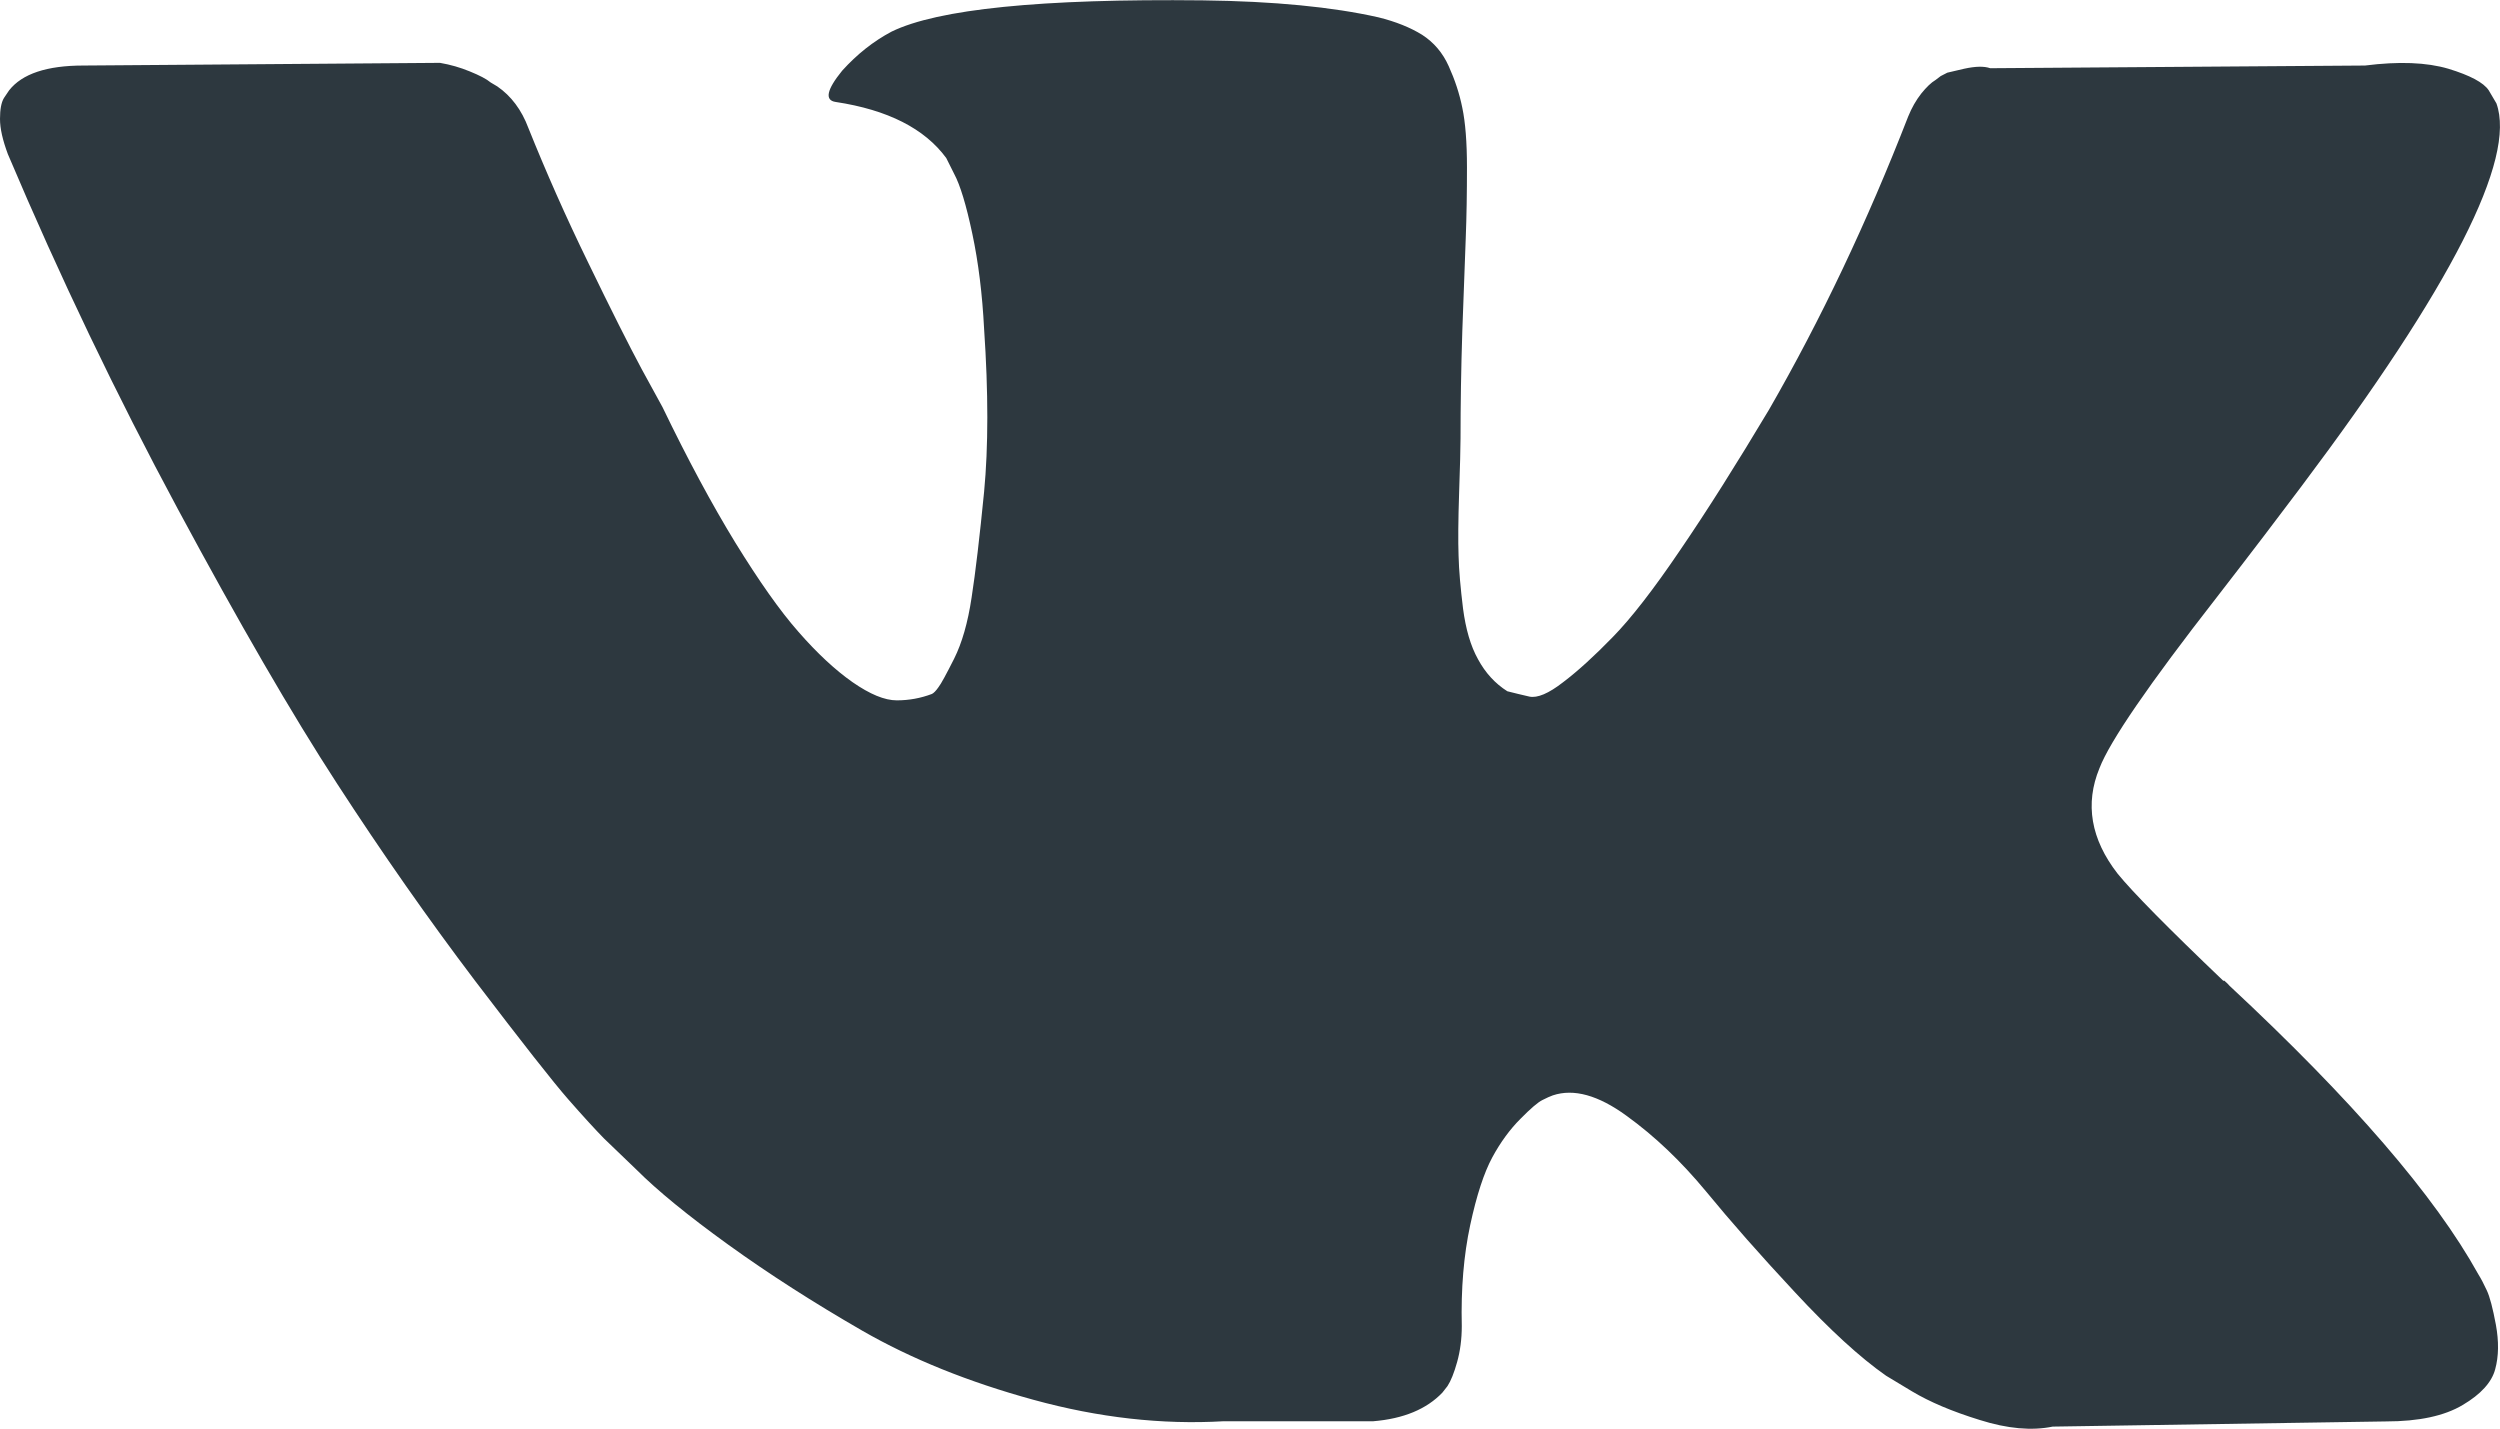
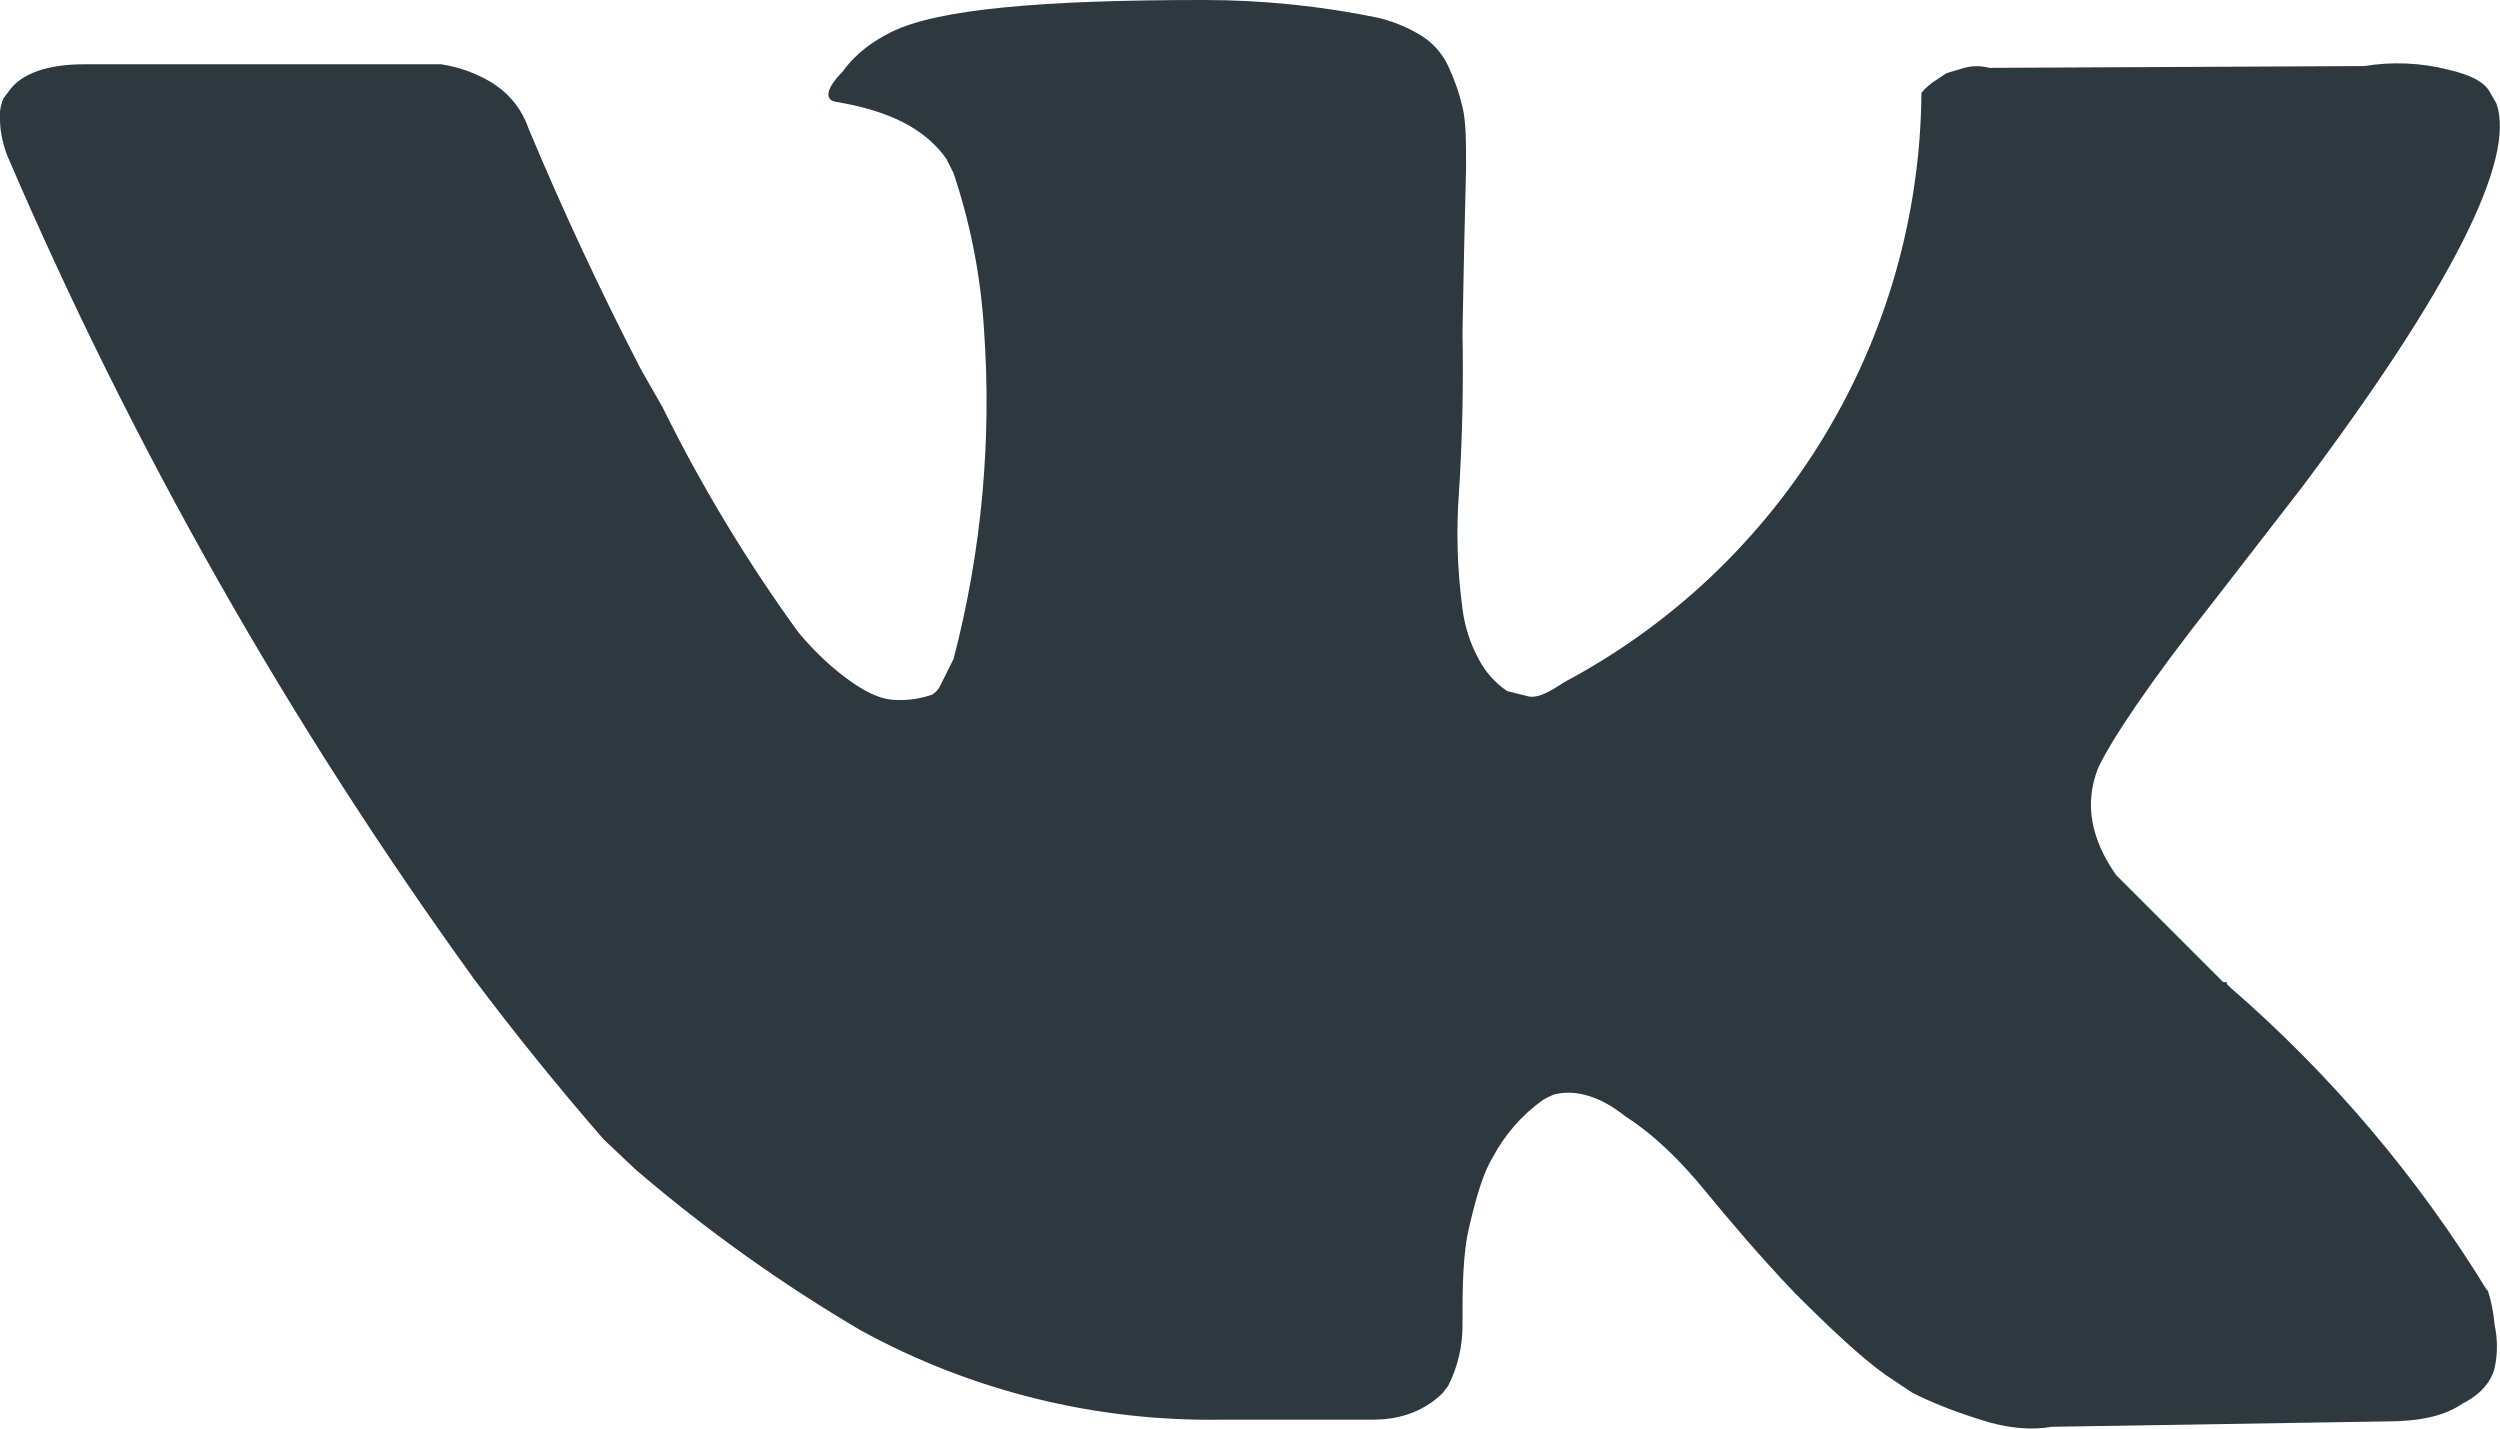
- <svg xmlns="http://www.w3.org/2000/svg" width="14" height="8" viewBox="0 0 14 8" fill="none">
-   <path d="M13.926 7.226C13.909 7.189 13.893 7.159 13.878 7.135C13.635 6.696 13.171 6.159 12.486 5.521L12.472 5.506L12.464 5.499L12.457 5.492H12.45C12.139 5.195 11.942 4.995 11.859 4.893C11.708 4.699 11.675 4.501 11.757 4.302C11.815 4.151 12.034 3.832 12.413 3.346C12.613 3.088 12.77 2.881 12.887 2.725C13.728 1.606 14.092 0.89 13.98 0.579L13.937 0.506C13.908 0.462 13.832 0.422 13.711 0.385C13.589 0.349 13.434 0.343 13.244 0.367L11.145 0.382C11.111 0.37 11.063 0.371 10.999 0.385C10.936 0.4 10.905 0.407 10.905 0.407L10.868 0.426L10.839 0.448C10.815 0.462 10.788 0.488 10.759 0.524C10.73 0.561 10.706 0.603 10.686 0.652C10.457 1.241 10.198 1.788 9.906 2.295C9.726 2.596 9.561 2.858 9.41 3.079C9.26 3.301 9.133 3.464 9.031 3.568C8.929 3.673 8.837 3.757 8.754 3.82C8.672 3.884 8.609 3.91 8.565 3.901C8.521 3.891 8.48 3.881 8.441 3.871C8.373 3.828 8.318 3.768 8.277 3.692C8.235 3.617 8.208 3.522 8.193 3.408C8.179 3.293 8.17 3.195 8.168 3.112C8.165 3.029 8.166 2.912 8.171 2.762C8.176 2.611 8.179 2.509 8.179 2.455C8.179 2.27 8.182 2.069 8.189 1.853C8.197 1.636 8.203 1.465 8.208 1.338C8.213 1.212 8.215 1.078 8.215 0.937C8.215 0.795 8.206 0.685 8.189 0.604C8.173 0.524 8.147 0.446 8.113 0.371C8.079 0.295 8.029 0.237 7.964 0.195C7.898 0.154 7.816 0.121 7.719 0.097C7.462 0.039 7.134 0.007 6.735 0.002C5.831 -0.008 5.251 0.051 4.993 0.177C4.891 0.231 4.799 0.304 4.716 0.396C4.629 0.503 4.617 0.562 4.68 0.571C4.971 0.615 5.178 0.72 5.299 0.885L5.343 0.973C5.377 1.036 5.411 1.148 5.445 1.309C5.479 1.469 5.501 1.647 5.511 1.842C5.535 2.197 5.535 2.501 5.511 2.754C5.486 3.007 5.463 3.204 5.441 3.346C5.42 3.487 5.387 3.601 5.343 3.689C5.299 3.776 5.27 3.83 5.255 3.849C5.241 3.869 5.229 3.881 5.219 3.886C5.156 3.91 5.09 3.922 5.022 3.922C4.954 3.922 4.872 3.888 4.774 3.82C4.677 3.752 4.576 3.658 4.472 3.539C4.367 3.42 4.25 3.253 4.118 3.039C3.987 2.825 3.851 2.572 3.71 2.28L3.594 2.068C3.521 1.932 3.421 1.733 3.295 1.473C3.168 1.213 3.057 0.961 2.959 0.717C2.921 0.615 2.862 0.537 2.785 0.484L2.748 0.462C2.724 0.442 2.685 0.422 2.631 0.4C2.578 0.378 2.522 0.362 2.464 0.352L0.467 0.367C0.263 0.367 0.124 0.413 0.051 0.506L0.022 0.549C0.007 0.574 0 0.613 0 0.666C0 0.72 0.015 0.785 0.044 0.863C0.335 1.55 0.652 2.211 0.995 2.849C1.338 3.487 1.635 4 1.888 4.389C2.141 4.779 2.398 5.146 2.66 5.492C2.923 5.837 3.097 6.059 3.182 6.156C3.267 6.253 3.334 6.326 3.382 6.375L3.564 6.55C3.681 6.667 3.852 6.807 4.078 6.97C4.304 7.133 4.555 7.294 4.829 7.452C5.104 7.61 5.423 7.739 5.788 7.839C6.152 7.939 6.507 7.979 6.852 7.959H7.69C7.86 7.945 7.989 7.891 8.077 7.799L8.106 7.762C8.125 7.733 8.143 7.688 8.16 7.627C8.177 7.566 8.186 7.499 8.186 7.426C8.181 7.217 8.197 7.029 8.233 6.861C8.269 6.693 8.311 6.566 8.357 6.481C8.403 6.396 8.456 6.324 8.514 6.266C8.572 6.207 8.613 6.172 8.638 6.16C8.662 6.148 8.681 6.139 8.696 6.134C8.813 6.095 8.95 6.133 9.108 6.248C9.266 6.362 9.414 6.503 9.553 6.671C9.691 6.839 9.857 7.028 10.052 7.237C10.246 7.446 10.416 7.602 10.562 7.704L10.708 7.792C10.805 7.85 10.931 7.904 11.087 7.952C11.242 8.001 11.378 8.013 11.495 7.989L13.361 7.96C13.546 7.96 13.689 7.929 13.791 7.868C13.893 7.808 13.954 7.74 13.973 7.668C13.993 7.595 13.994 7.512 13.977 7.419C13.96 7.327 13.943 7.262 13.926 7.226Z" fill="#2D383F" />
+ <svg xmlns="http://www.w3.org/2000/svg" viewBox="0 0 14 8" fill="none">
+   <path d="M13.93 7.23a7.27 7.27 0 0 0-1.44-1.7l-.02-.02v-.01h-.02l-.6-.6c-.14-.2-.18-.4-.1-.6.07-.15.28-.47.66-.95l.48-.62c.84-1.12 1.2-1.84 1.09-2.15l-.04-.07c-.03-.05-.1-.09-.23-.12a1.15 1.15 0 0 0-.47-.02l-2.1.01a.27.27 0 0 0-.14 0l-.1.03-.03.02-.03.02a.32.32 0 0 0-.08.07 3.77 3.77 0 0 1-2 3.3c-.09.06-.15.09-.2.08a5.31 5.31 0 0 1-.12-.03.49.49 0 0 1-.16-.18.8.8 0 0 1-.09-.28 3.14 3.14 0 0 1-.02-.65 10.86 10.86 0 0 0 .02-.9 104.37 104.37 0 0 1 .02-.92c0-.14 0-.26-.02-.34a1.14 1.14 0 0 0-.08-.23.4.4 0 0 0-.15-.17.84.84 0 0 0-.24-.1 4.84 4.84 0 0 0-.98-.1c-.9 0-1.49.05-1.75.18-.1.05-.2.12-.27.22-.1.1-.1.16-.04.17.3.05.5.15.62.32l.04.08a3.4 3.4 0 0 1 .17.87 5.7 5.7 0 0 1-.17 1.85l-.08.16a.13.13 0 0 1-.04.04.55.55 0 0 1-.2.03c-.07 0-.15-.03-.25-.1s-.2-.16-.3-.28a8.73 8.73 0 0 1-.76-1.26l-.12-.21a18.24 18.24 0 0 1-.63-1.35.48.48 0 0 0-.18-.24l-.03-.02a.77.77 0 0 0-.28-.1h-2c-.2 0-.35.05-.42.15l-.03.04a.24.24 0 0 0-.02.12c0 .05.01.12.04.2a24.1 24.1 0 0 0 2.62 4.62 16.16 16.16 0 0 0 .72.89l.18.17a8.76 8.76 0 0 0 1.26.9 4.07 4.07 0 0 0 2.03.5h.84c.17 0 .3-.06.39-.15l.03-.04a.74.74 0 0 0 .08-.34c0-.2 0-.4.04-.56.04-.17.08-.3.13-.38a.93.93 0 0 1 .28-.32.47.47 0 0 1 .06-.03c.11-.03.25 0 .4.12.17.11.31.25.45.42.14.17.3.36.5.57.2.2.37.36.51.46l.15.1c.1.05.22.1.38.15.15.05.29.06.4.04l1.87-.03c.19 0 .33-.03.43-.1.1-.05.16-.12.18-.2a.57.57 0 0 0 0-.24.92.92 0 0 0-.04-.2Z" fill="#2D383F" />
</svg>
